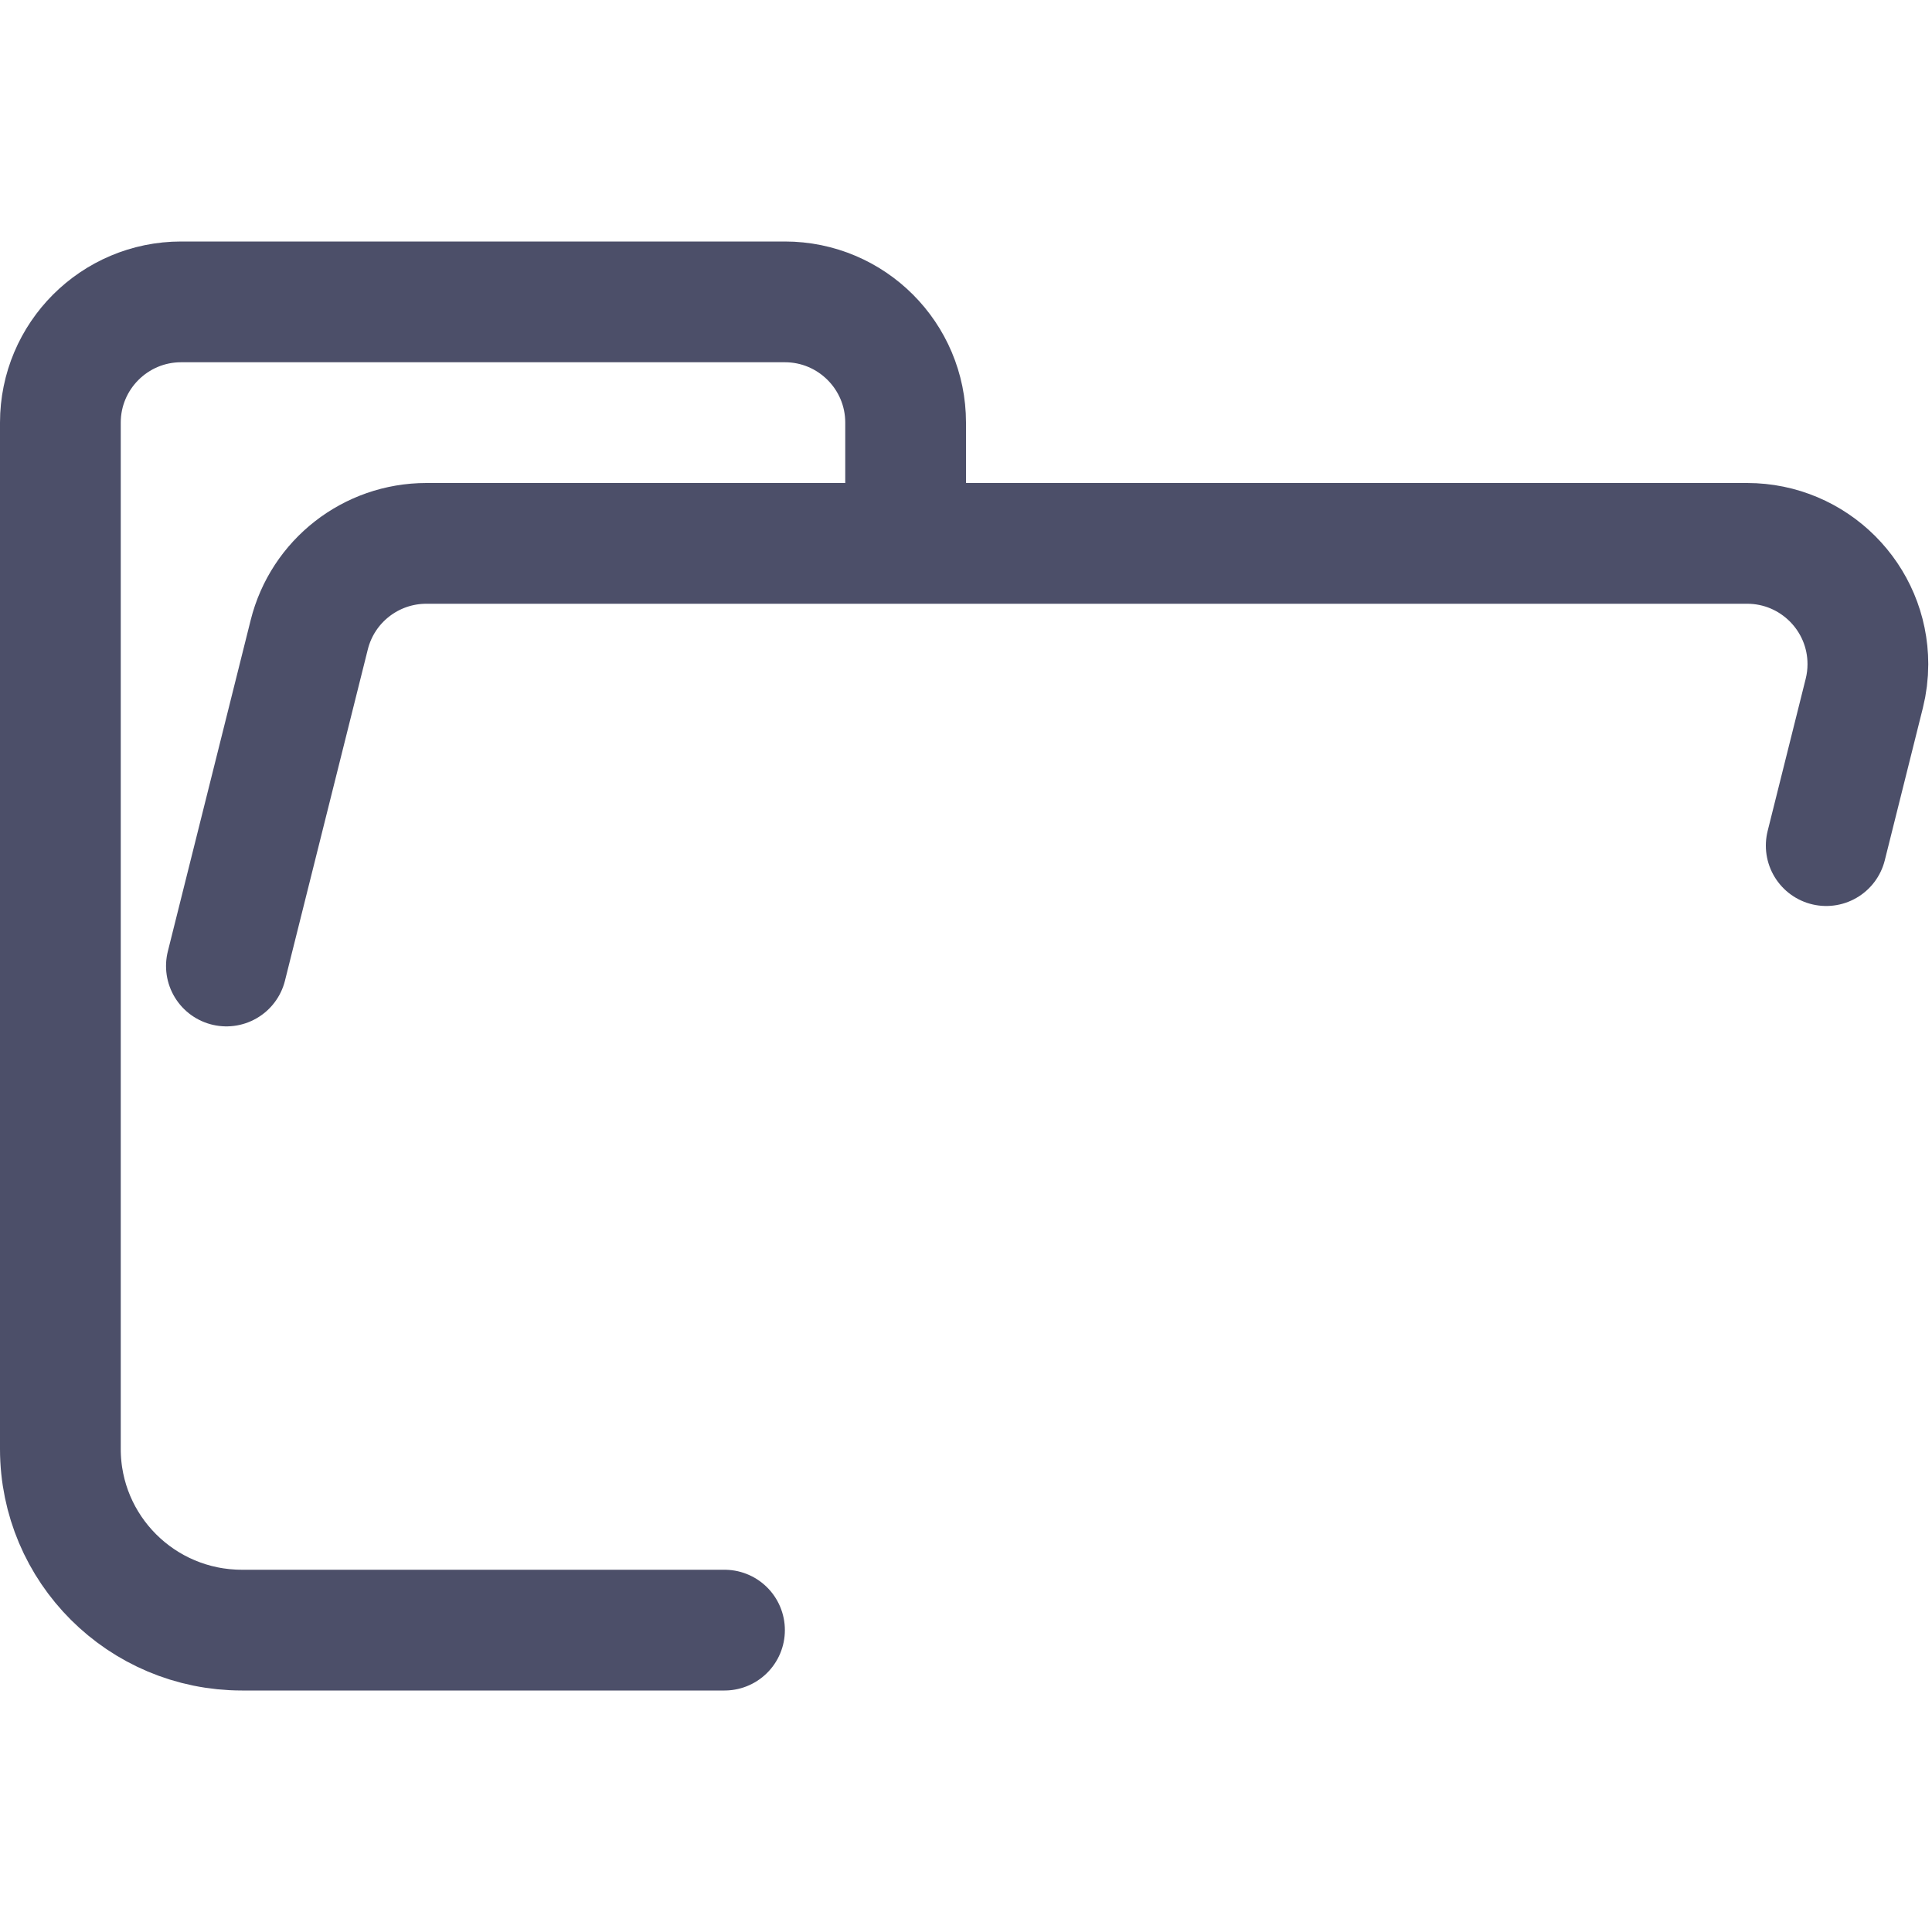
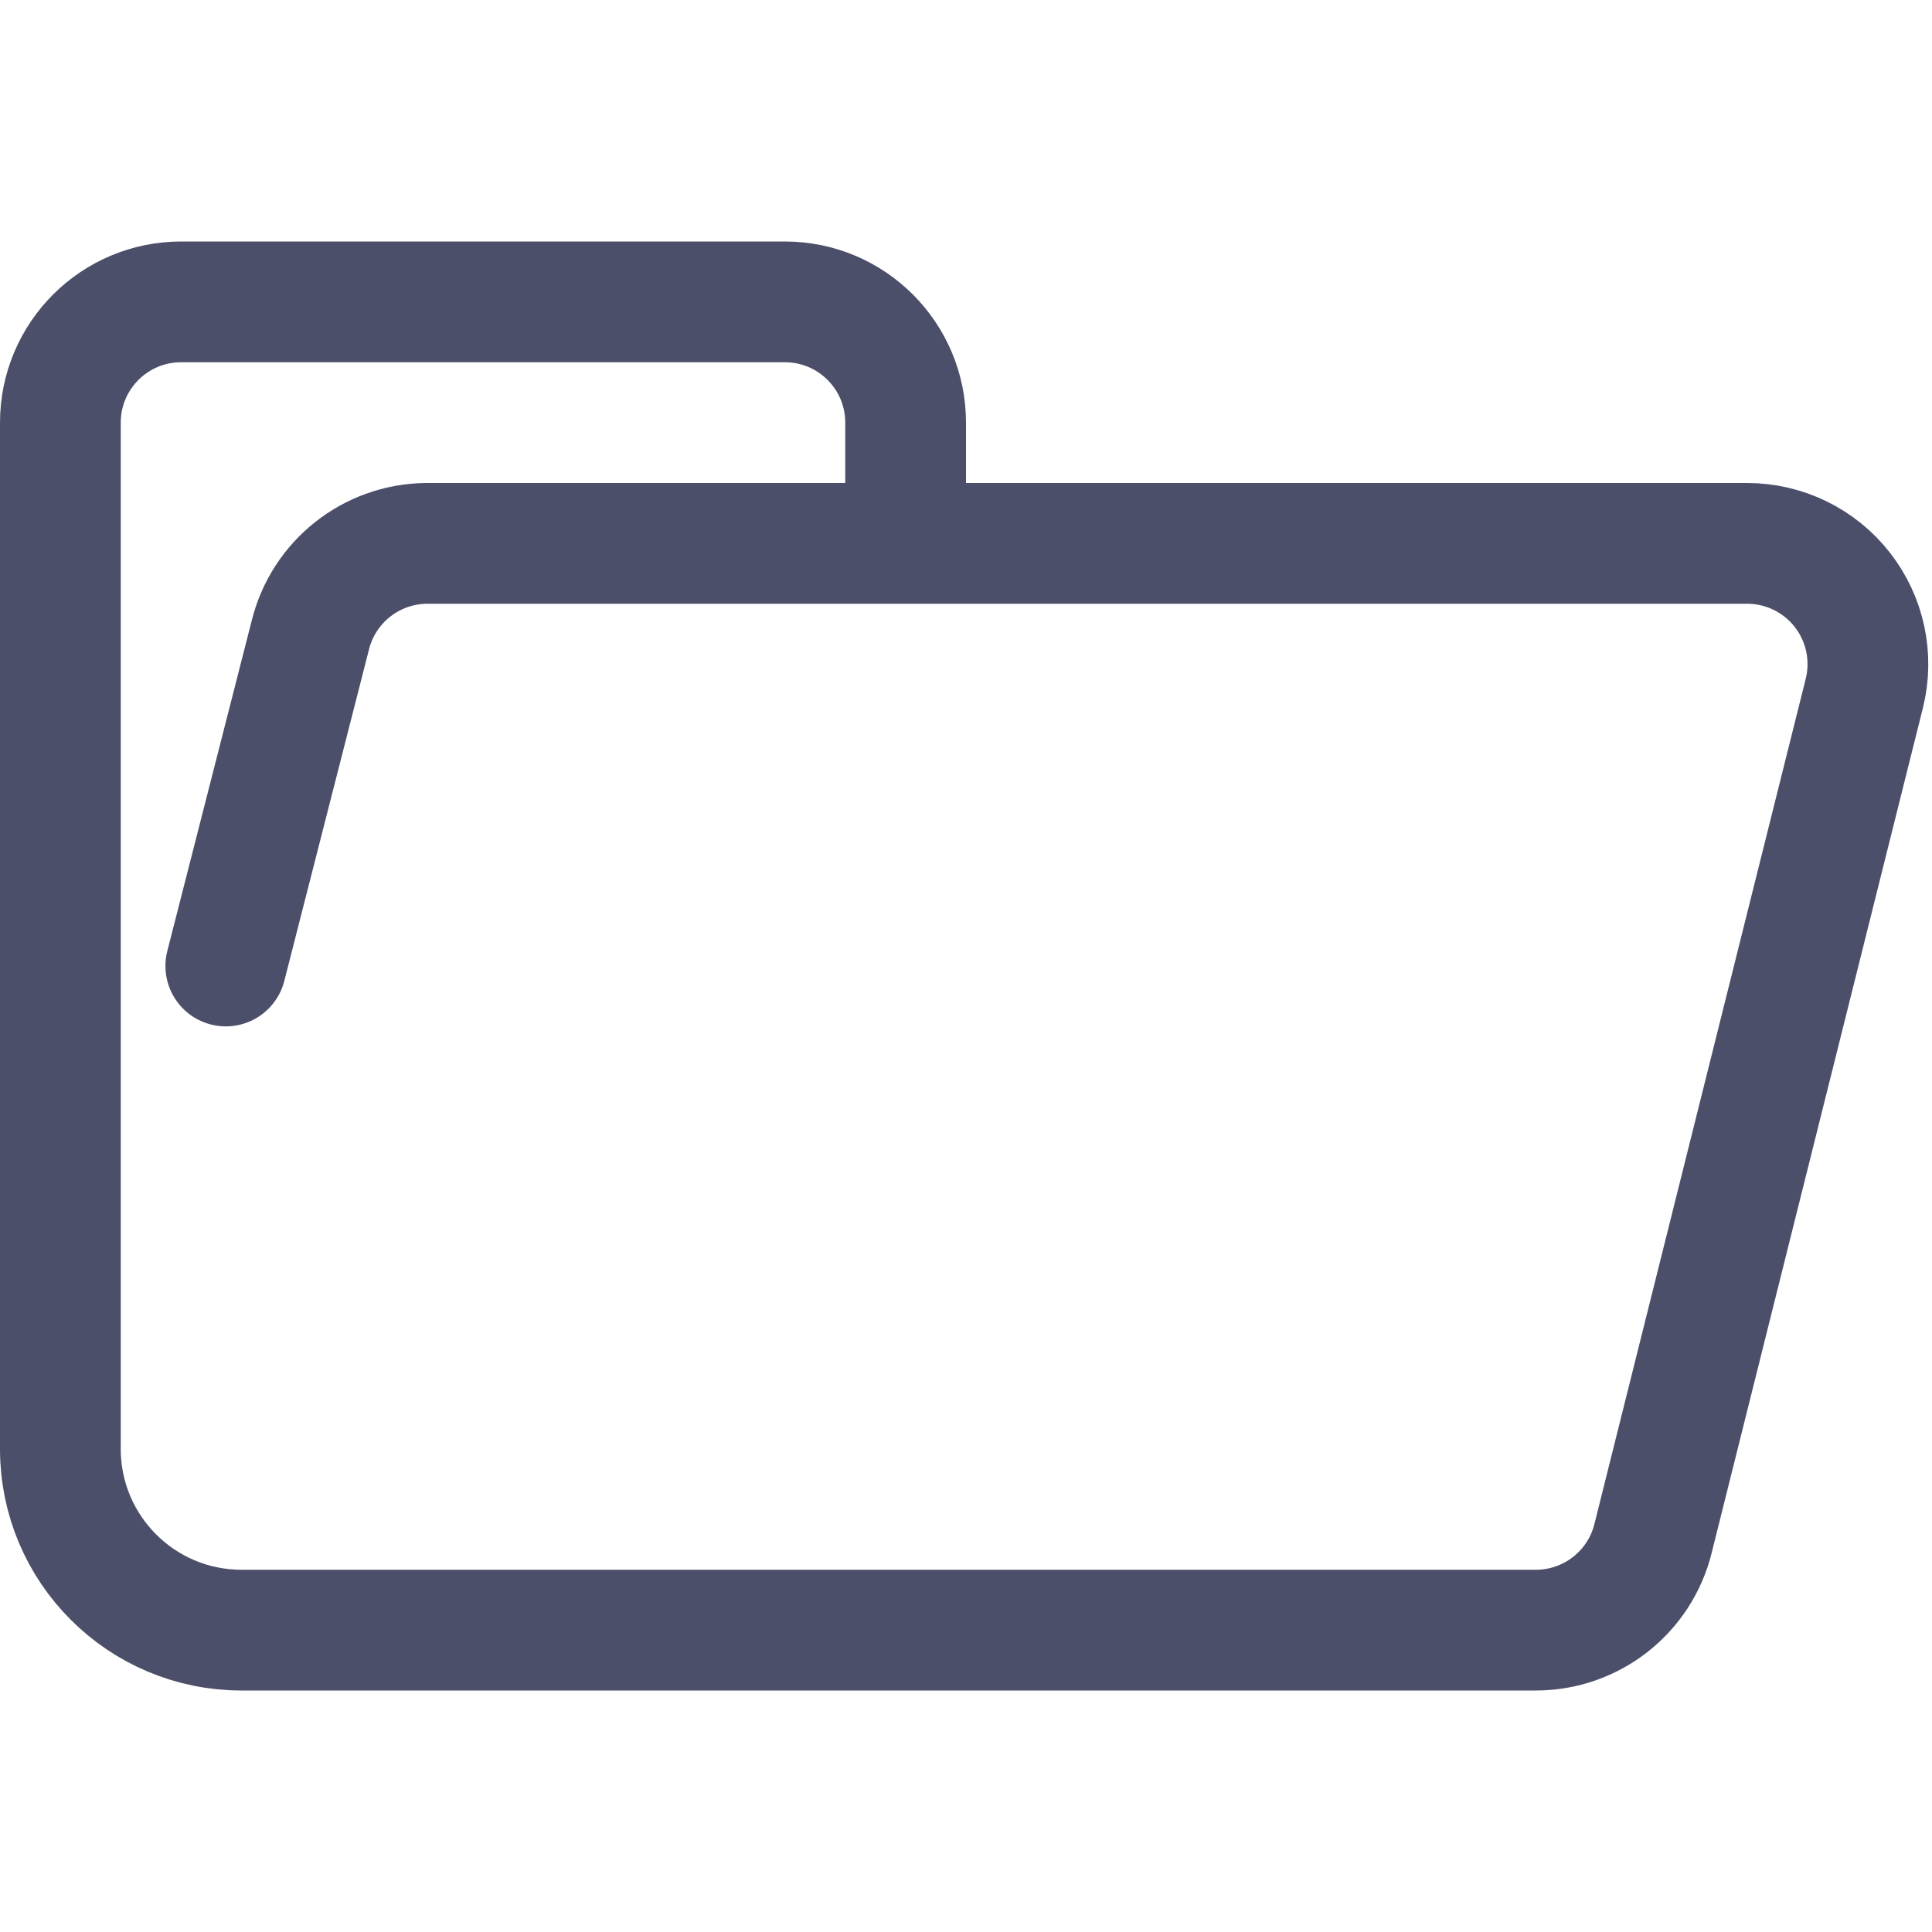
<svg xmlns="http://www.w3.org/2000/svg" width="16" height="16" viewBox="0 0 16 16">
-   <path fill="none" stroke="#4c4f69" stroke-linecap="round" stroke-linejoin="round" d="M 1.875,8 2.561,5.257 C 2.672,4.812 3.072,4.5 3.531,4.5 H 14.469 c 0.552,0 1,0.448 1,1 0,0.082 -0.01,0.163 -0.03,0.243 L 15.124,7.003 M 6,13.5 H 2.004 C 1.172,13.5 0.5,12.828 0.5,12 V 3.5 c 0,-0.552 0.448,-1 1,-1 h 5 c 0.552,0 1,0.448 1,1 v 1" />
+   <path fill="none" stroke="#4c4f69" stroke-linecap="round" stroke-linejoin="round" d="m1.87 8 .7-2.74a1 1 0 01.96-.76h10.94a1 1 0 01.97 1.24l-1.75 7a1 1 0 01-.97.76H2A1.5 1.5 0 01.5 12V3.5a1 1 0 011-1h5a1 1 0 011 1v1" />
</svg>
